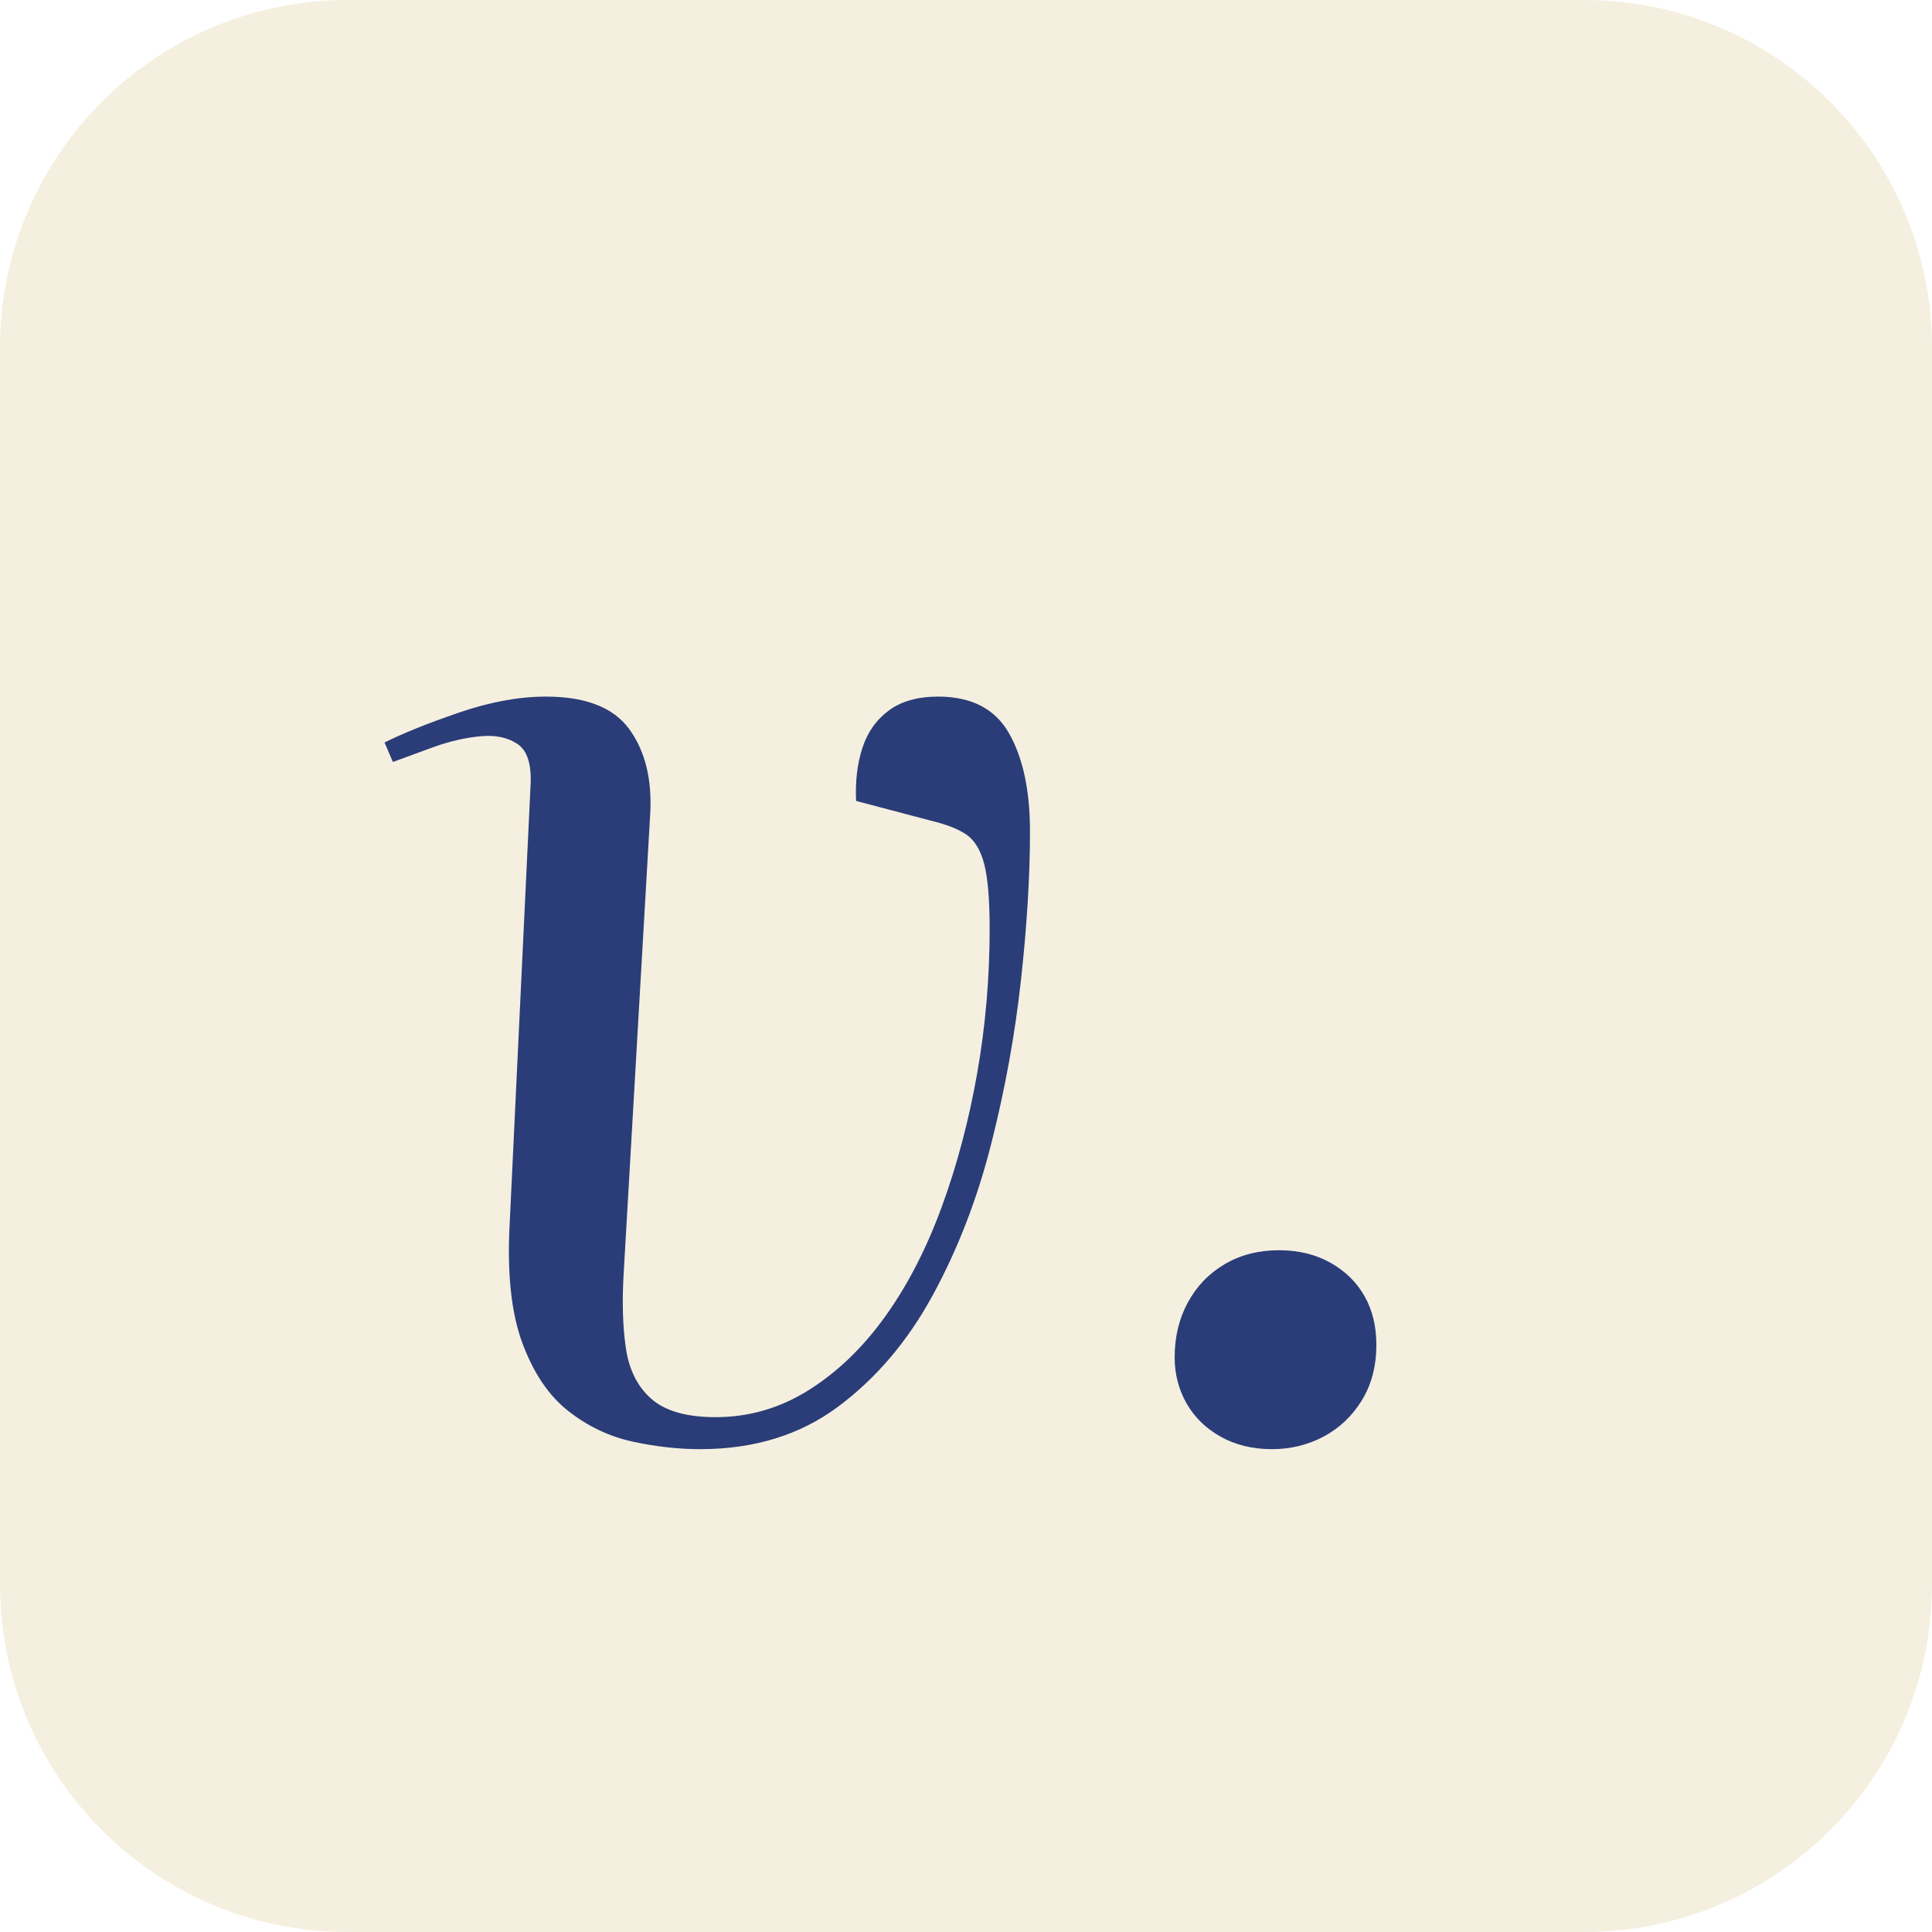
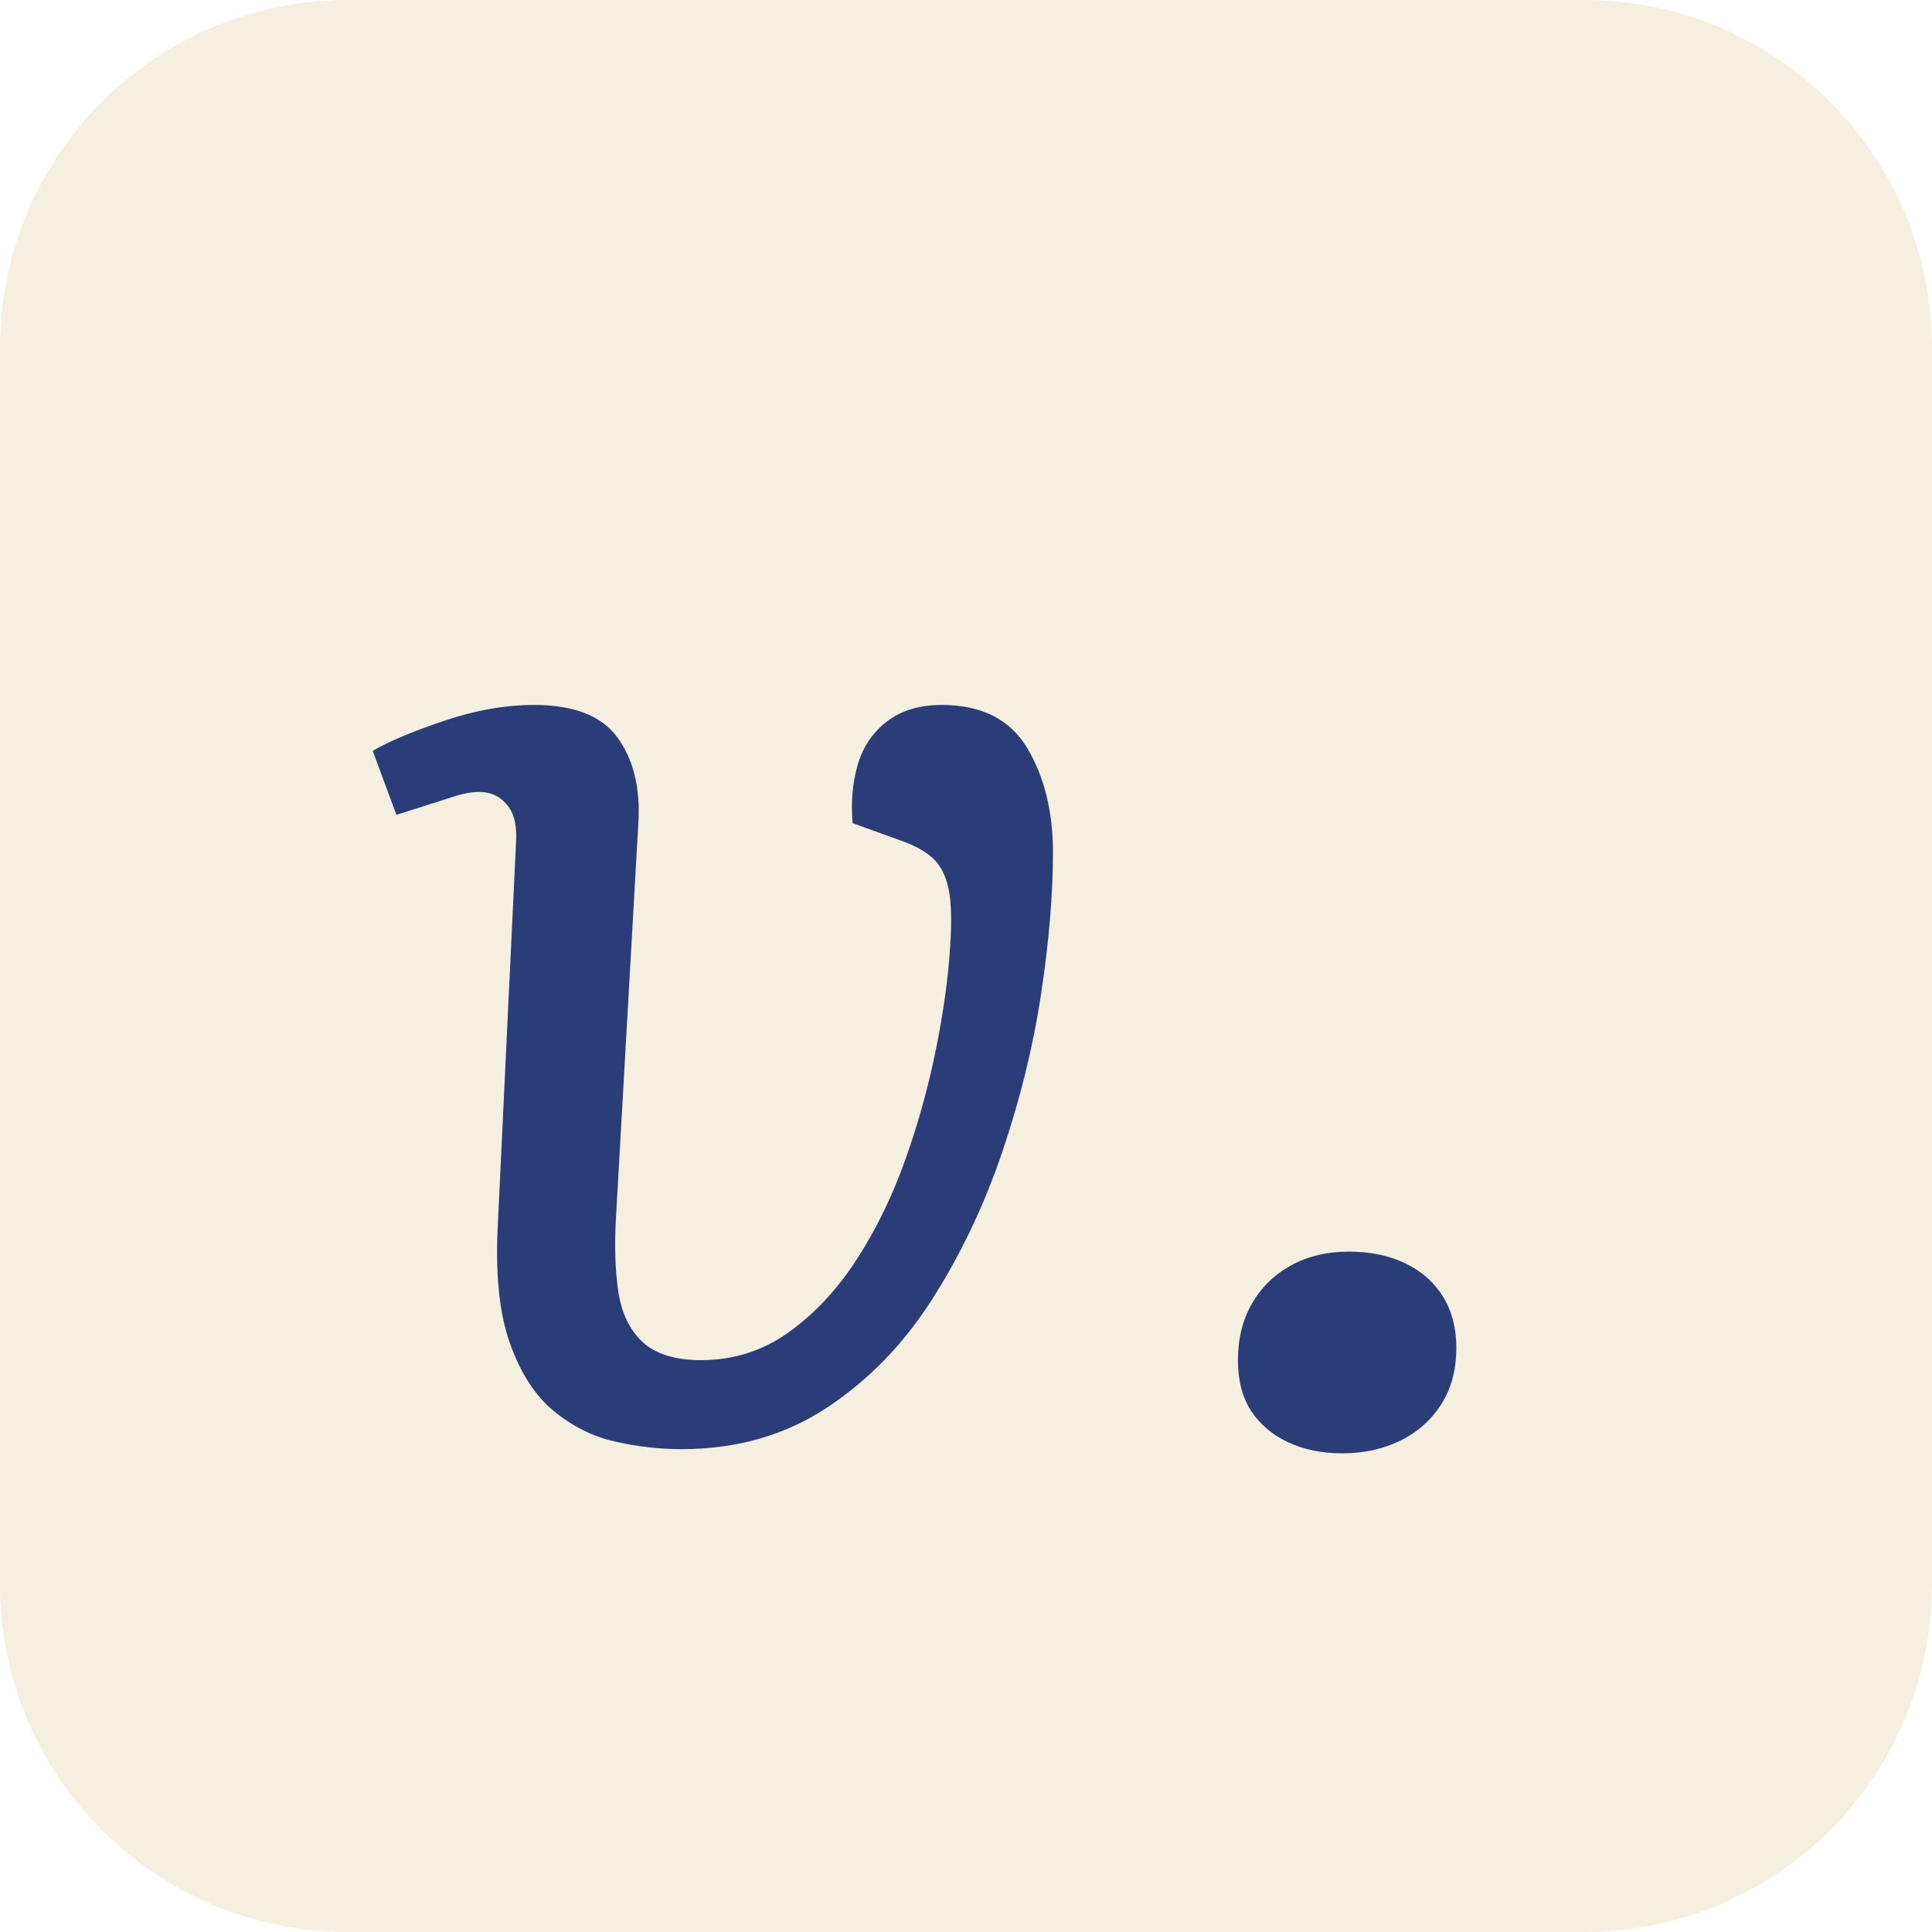
<svg xmlns="http://www.w3.org/2000/svg" viewBox="0 0 100 100">
  <rect width="100" height="100" rx="18" fill="#f5efdf" />
  <g fill="#2a3d78">
-     <g transform="translate(19.328 74) scale(0.072 -0.072)">
-       <path d="M406 527Q442 527 457 500.5Q472 474 472 430Q472 382 465.5 323Q459 264 444 205Q429 146 402 96.5Q375 47 334 16.5Q293 -14 235 -14Q211 -14 186 -8.5Q161 -3 140 13.5Q119 30 107 62.5Q95 95 98 149L113 464Q114 486 103.5 493Q93 500 77 498.5Q61 497 44 491L14 480L8 494Q28 504 61.5 515.5Q95 527 124 527Q167 527 184 503.5Q201 480 199 443L180 114Q178 82 181.5 58.5Q185 35 200 22Q215 9 246 9Q282 9 313 28.5Q344 48 368 81.5Q392 115 408.5 160Q425 205 434 256Q443 307 443 360Q443 392 439 407Q435 422 426 428Q417 434 400 438L347 452Q346 473 351.5 490Q357 507 370.5 517Q384 527 406 527Z" />
+     <g transform="translate(19.293 74) scale(0.072 -0.072)">
+       <path d="M409 521Q452 521 470.5 490Q489 459 489 415Q489 370 480.5 313.5Q472 257 452.5 199.5Q433 142 402 93.5Q371 45 326 15.5Q281 -14 222 -14Q198 -14 174 -8.5Q150 -3 130 13.5Q110 30 98.5 62.5Q87 95 90 149L103 422Q104 438 98.5 446.5Q93 455 84 457.5Q75 460 61 456L17 442L0 488Q17 498 51 509.5Q85 521 116 521Q159 521 176 497.5Q193 474 191 437L175 155Q173 123 176.5 99.5Q180 76 194 63Q208 50 236 50Q271 50 299 70Q327 90 348 122.5Q369 155 383 194.5Q397 234 405 274Q413 314 415 346Q417 374 414 388.5Q411 403 403 410.5Q395 418 381 423L345 436Q343 458 348.5 477.5Q354 497 369.5 509Q385 521 409 521Z" />
    </g>
-     <g transform="translate(54.032 74) scale(0.072 -0.072)">
-       <path d="M94 52Q94 74 103.5 91.5Q113 109 130 119Q147 129 169 129Q190 129 206 120Q222 111 230.5 96Q239 81 239 61Q239 38 228.5 21Q218 4 201 -5Q184 -14 164 -14Q143 -14 127 -5Q111 4 102.5 19Q94 34 94 52Z" />
+     <g transform="translate(57.667 74) scale(0.072 -0.072)">
+       <path d="M89 50Q89 73 99 90.5Q109 108 127 118Q145 128 169 128Q192 128 209.5 119.5Q227 111 236.5 95.5Q246 80 246 59Q246 35 235 18Q224 1 205.5 -8Q187 -17 164 -17Q142 -17 125 -9Q108 -1 98.5 13.5Q89 28 89 50Z" />
    </g>
  </g>
</svg>
